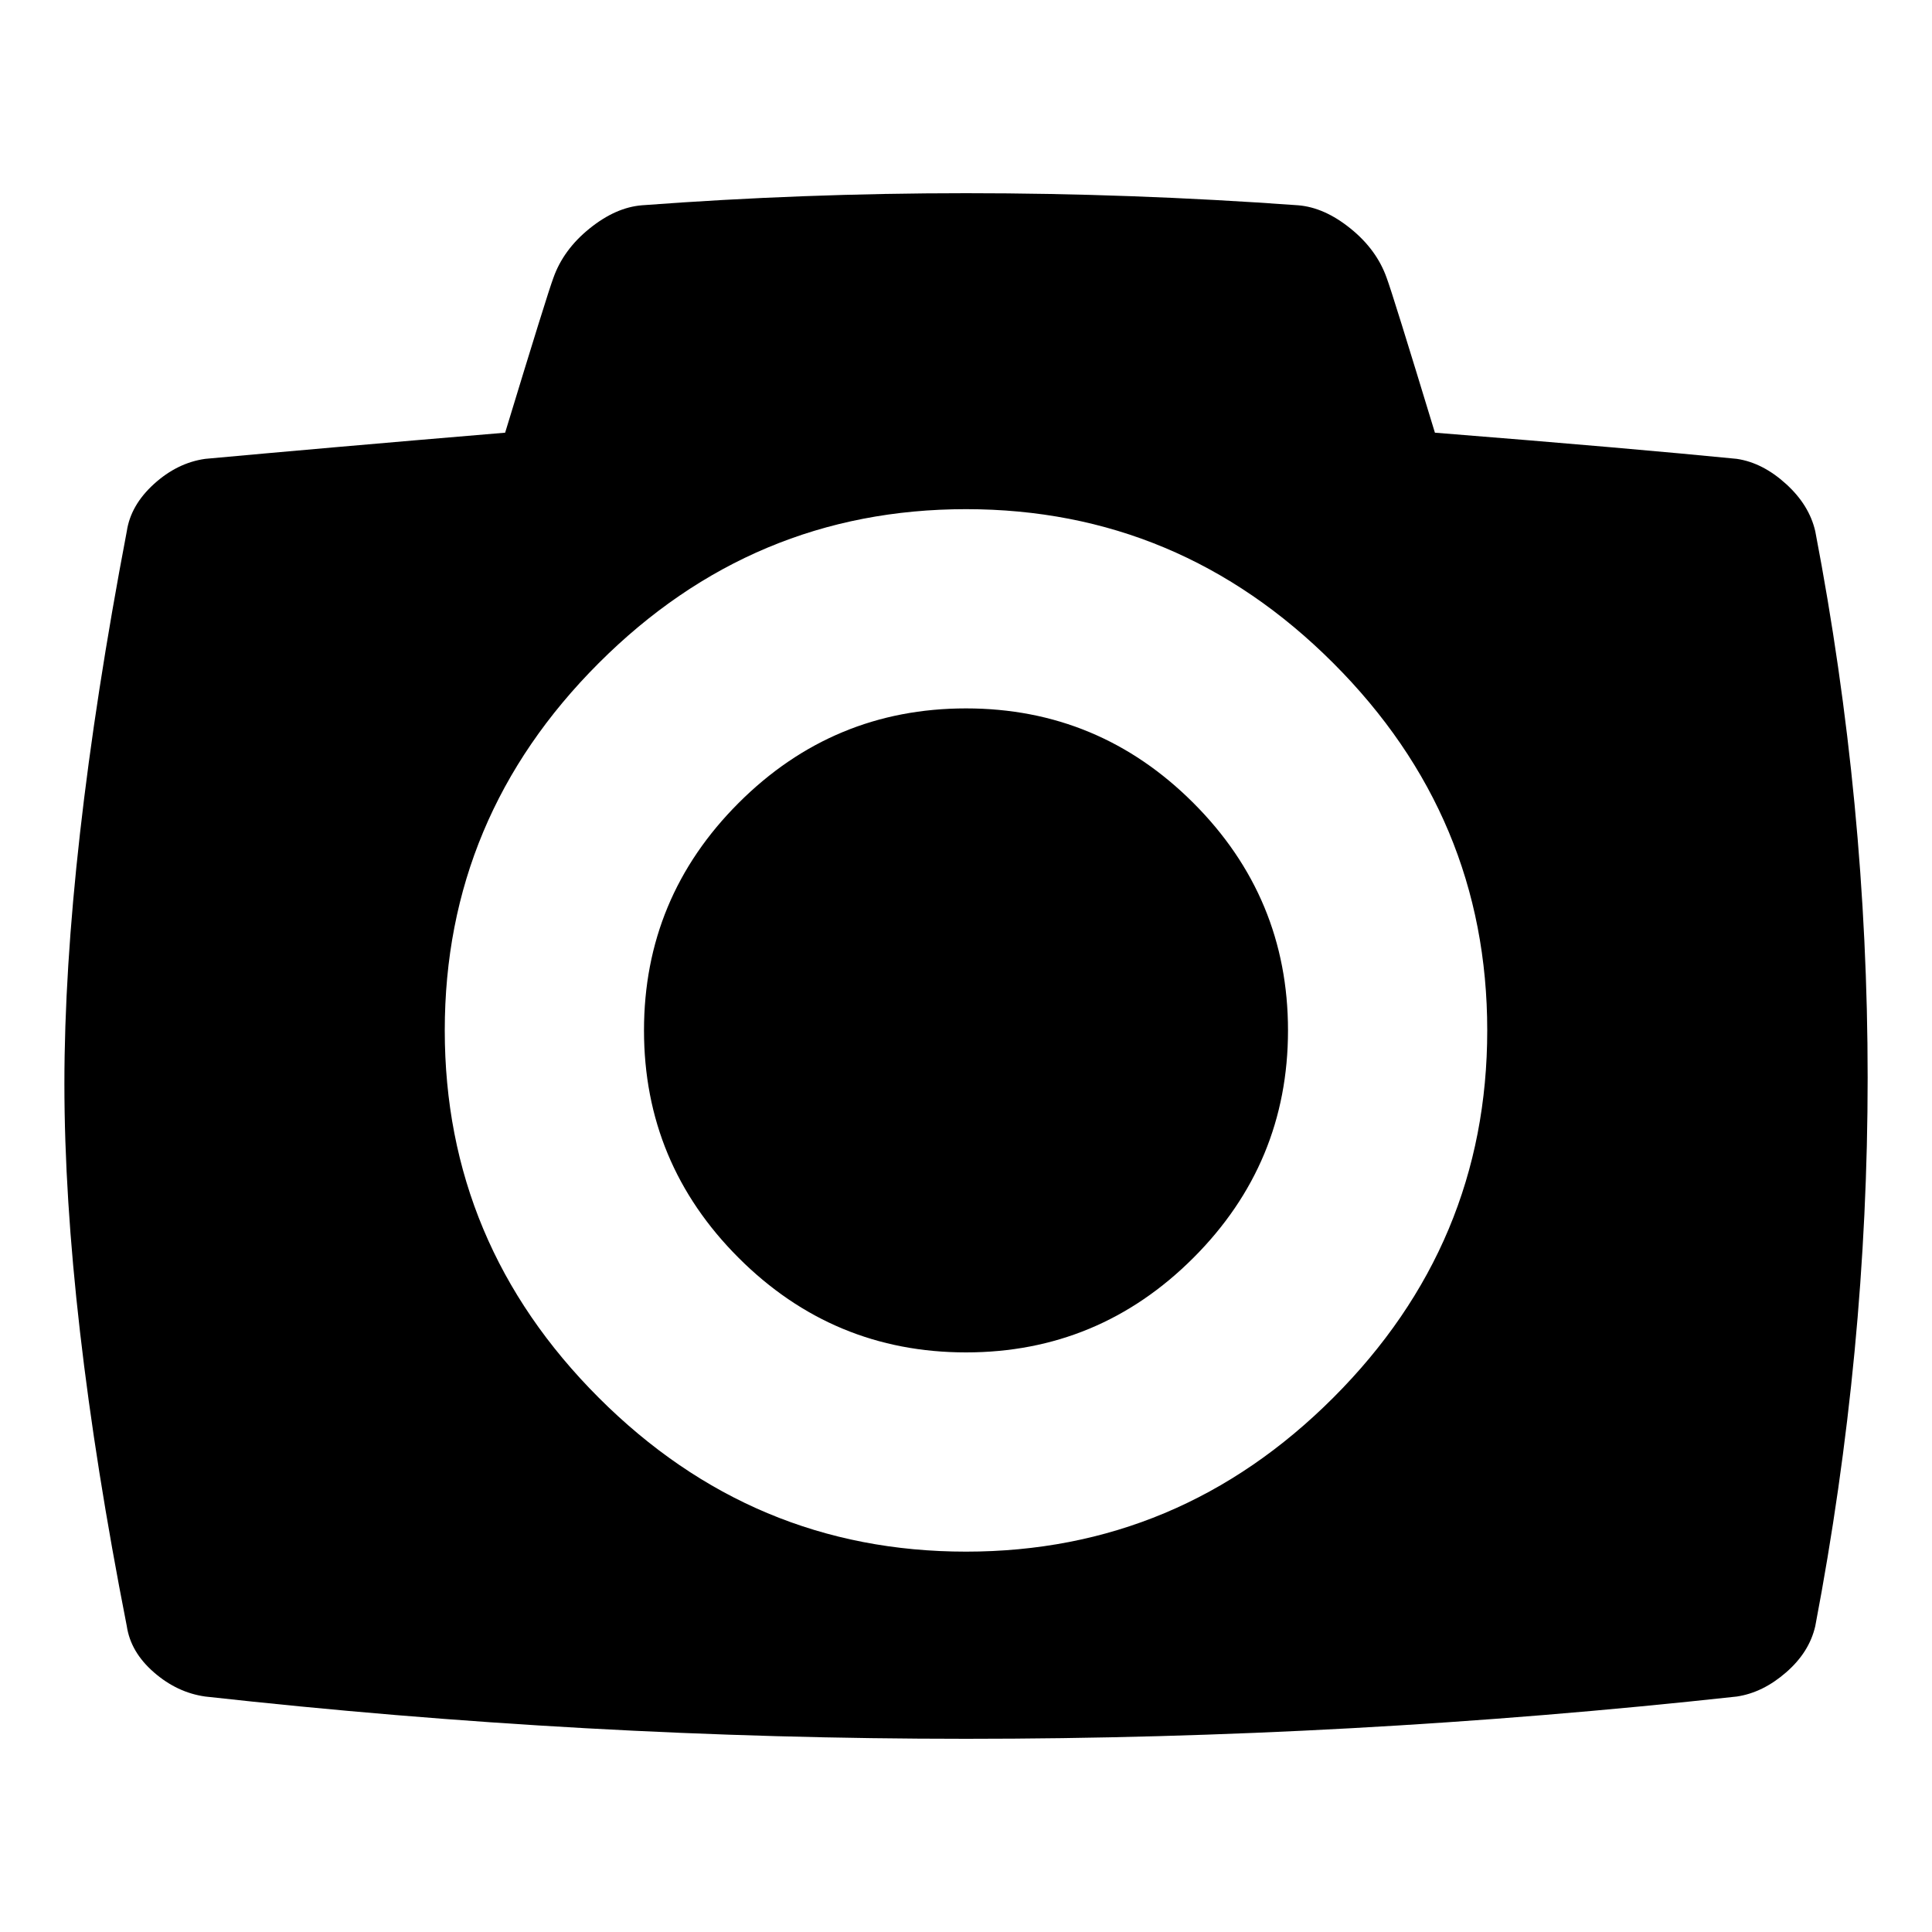
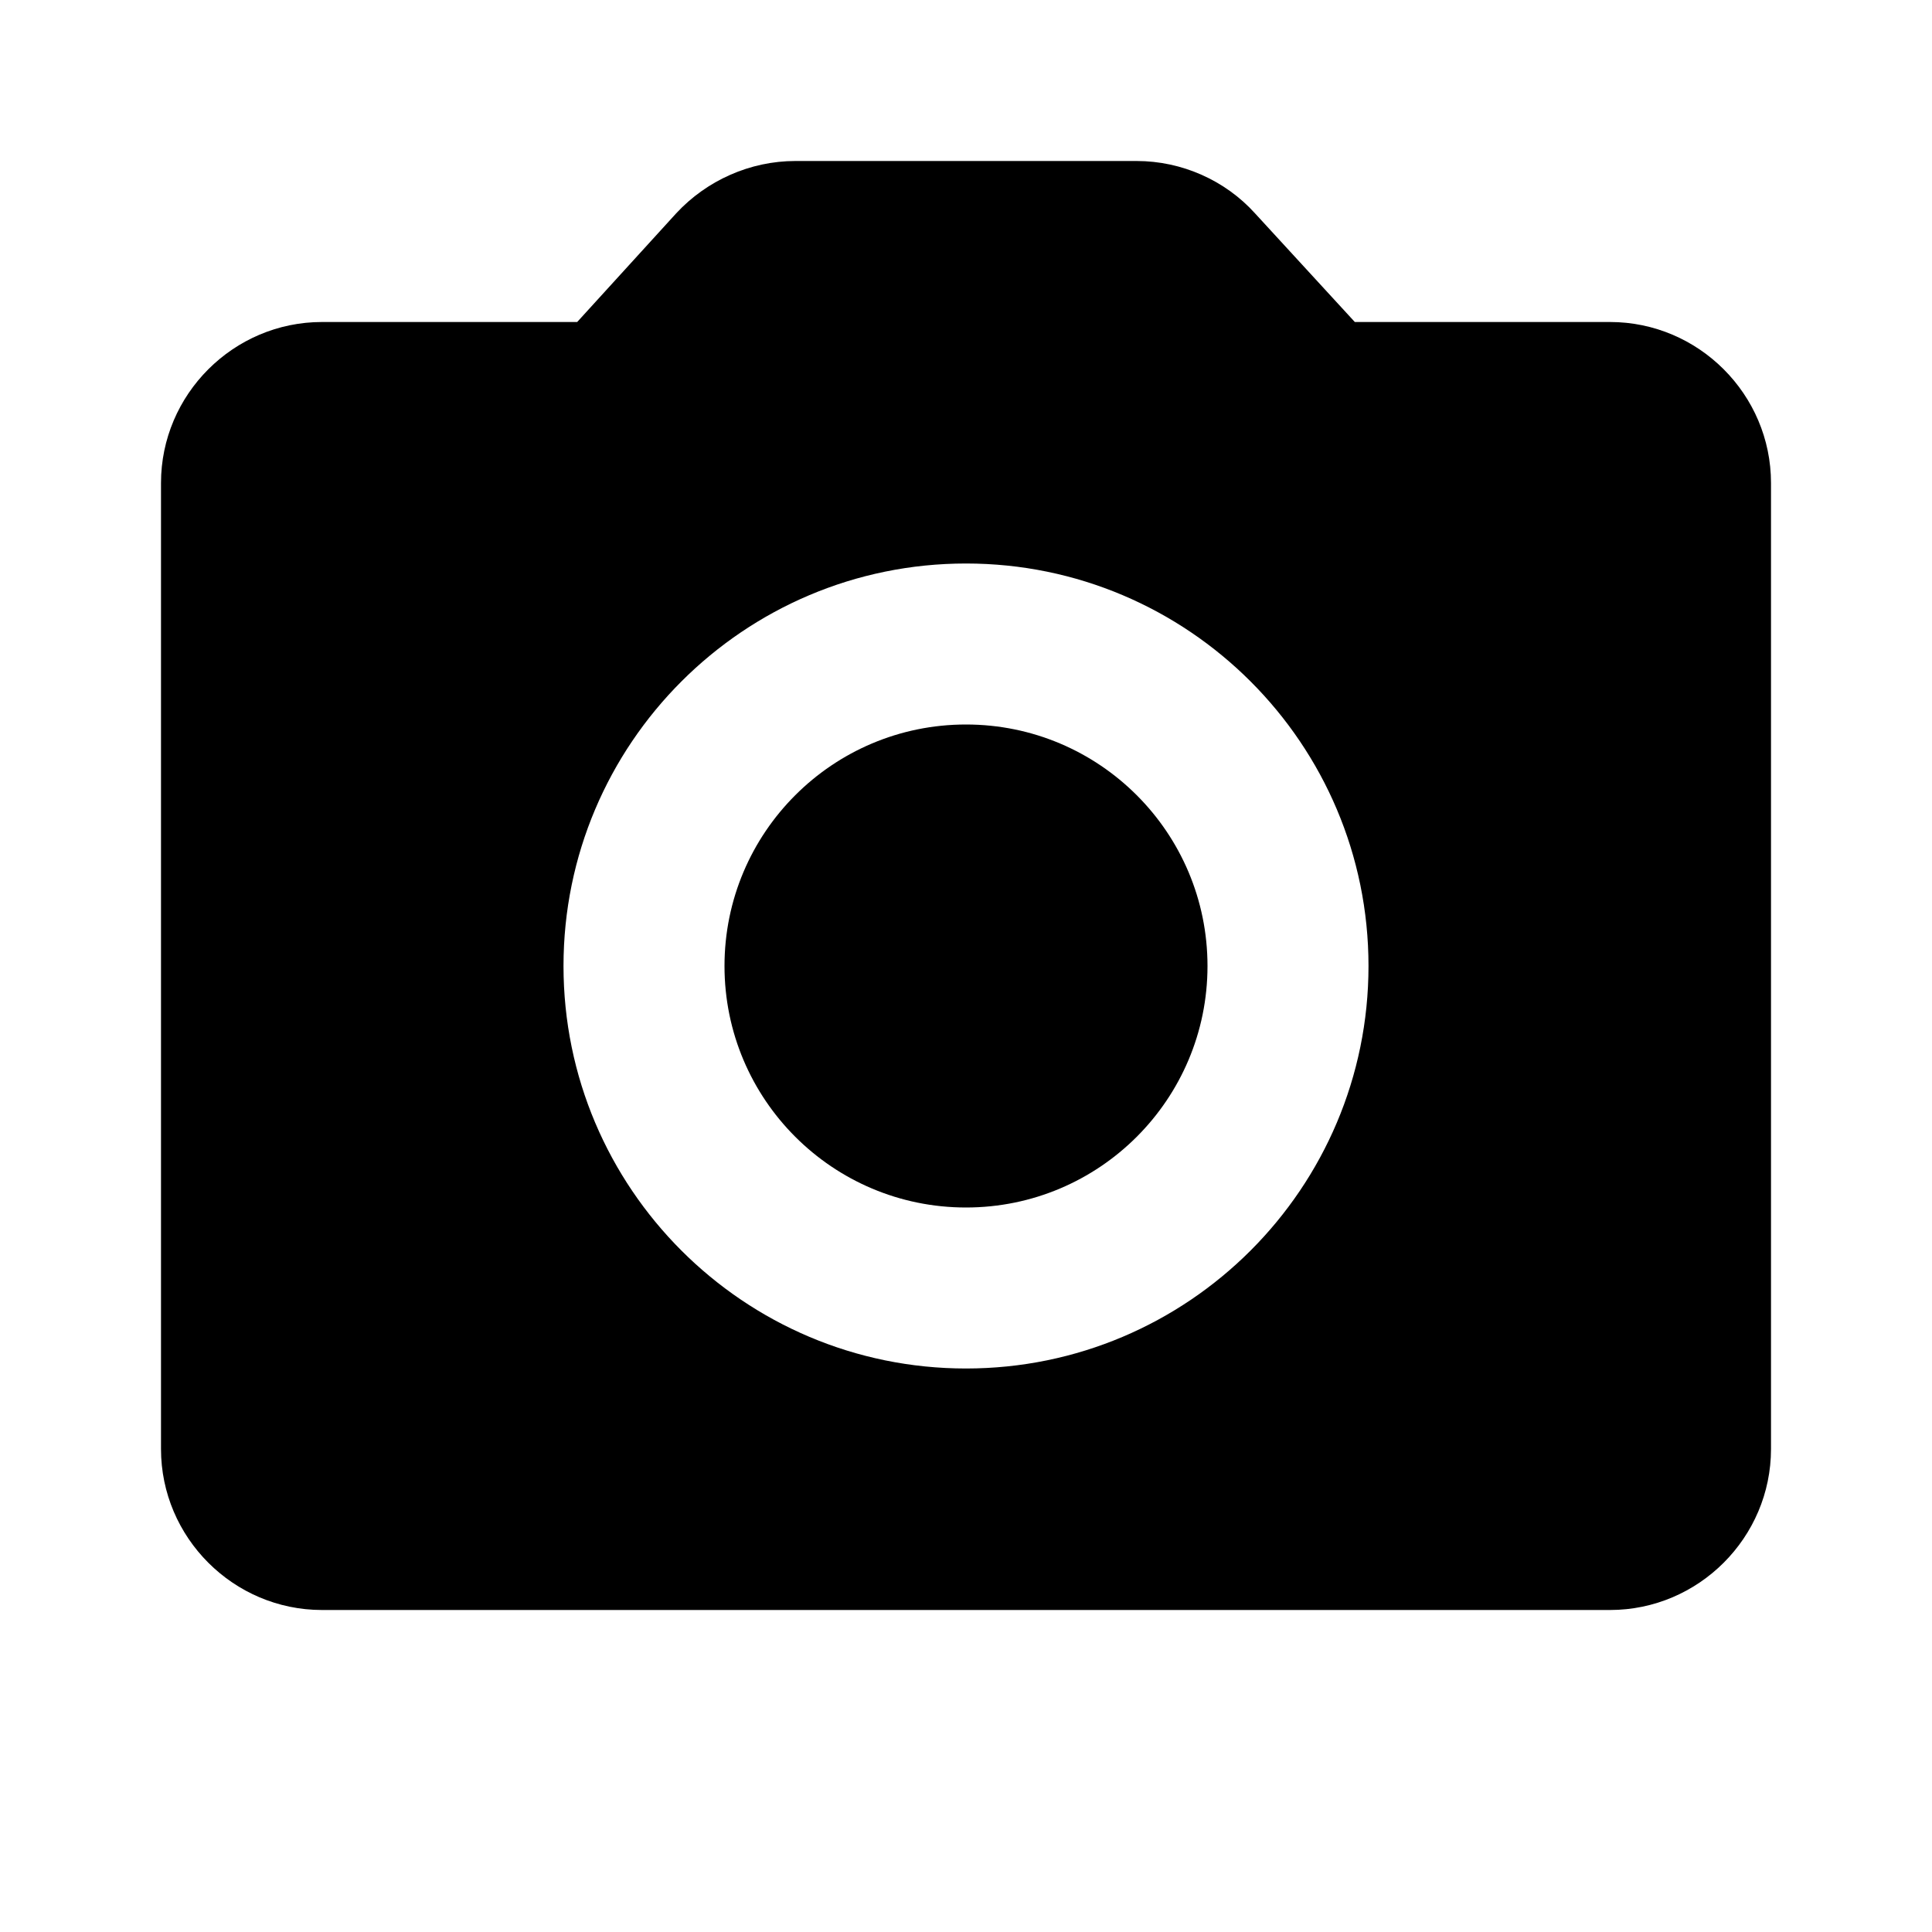
- <svg xmlns="http://www.w3.org/2000/svg" viewBox="0 0 960 960">
-   <path d="M902 264c34.7 180.7 34.7 362 0 544-2 8.7-6.8 16.3-14.5 23s-15.8 10.7-24.5 12c-128 14-255.7 21-383 21-126 0-252-7-378-21-9.3-1.3-17.8-5.3-25.5-12S64.3 816.7 63 808C42.3 702.7 32 612.8 32 538.5S42.3 372.7 63 264c1.3-8.7 5.8-16.5 13.5-23.5S92.7 229.3 102 228c36-3.3 85.7-7.7 149-13 14-46 22-71.7 24-77 3.3-9.3 9.3-17.5 18-24.5s17.3-10.8 26-11.5c53.3-4 107-6 161-6 54.7 0 109.7 2 165 6 8.7.7 17.3 4.5 26 11.5s14.7 15.2 18 24.5c2 5.3 10 31 24 77 66.7 5.3 116.7 9.7 150 13 8.7 1.3 16.8 5.5 24.5 12.5S900 255.3 902 264zM480 771c70.7 0 131.5-25.5 182.5-76.5S739 582.7 739 512s-25.5-131.5-76.5-182.5S550.7 253 480 253s-131.5 25.5-182.5 76.5S221 441.3 221 512s25.5 131.5 76.5 182.5S409.3 771 480 771zM320 512c0 44 15.7 81.7 47 113s69 47 113 47 81.7-15.7 113-47 47-69 47-113-15.7-81.7-47-113-69-47-113-47-81.7 15.7-113 47-47 69-47 113z" />
+ <svg xmlns="http://www.w3.org/2000/svg" viewBox="0 0 24 24">
+   <path d="M0 0h24v24H0V0z" fill="none" />
+   <circle cx="12" cy="12" r="3" />
+   <path d="M20 4h-3.17l-1.24-1.35c-.37-.41-.91-.65-1.47-.65H9.88c-.56 0-1.1.24-1.48.65L7.17 4H4c-1.1 0-2 .9-2 2v12c0 1.1.9 2 2 2h16c1.1 0 2-.9 2-2V6c0-1.1-.9-2-2-2zm-8 13c-2.76 0-5-2.24-5-5s2.24-5 5-5 5 2.24 5 5-2.24 5-5 5z" />
</svg>
